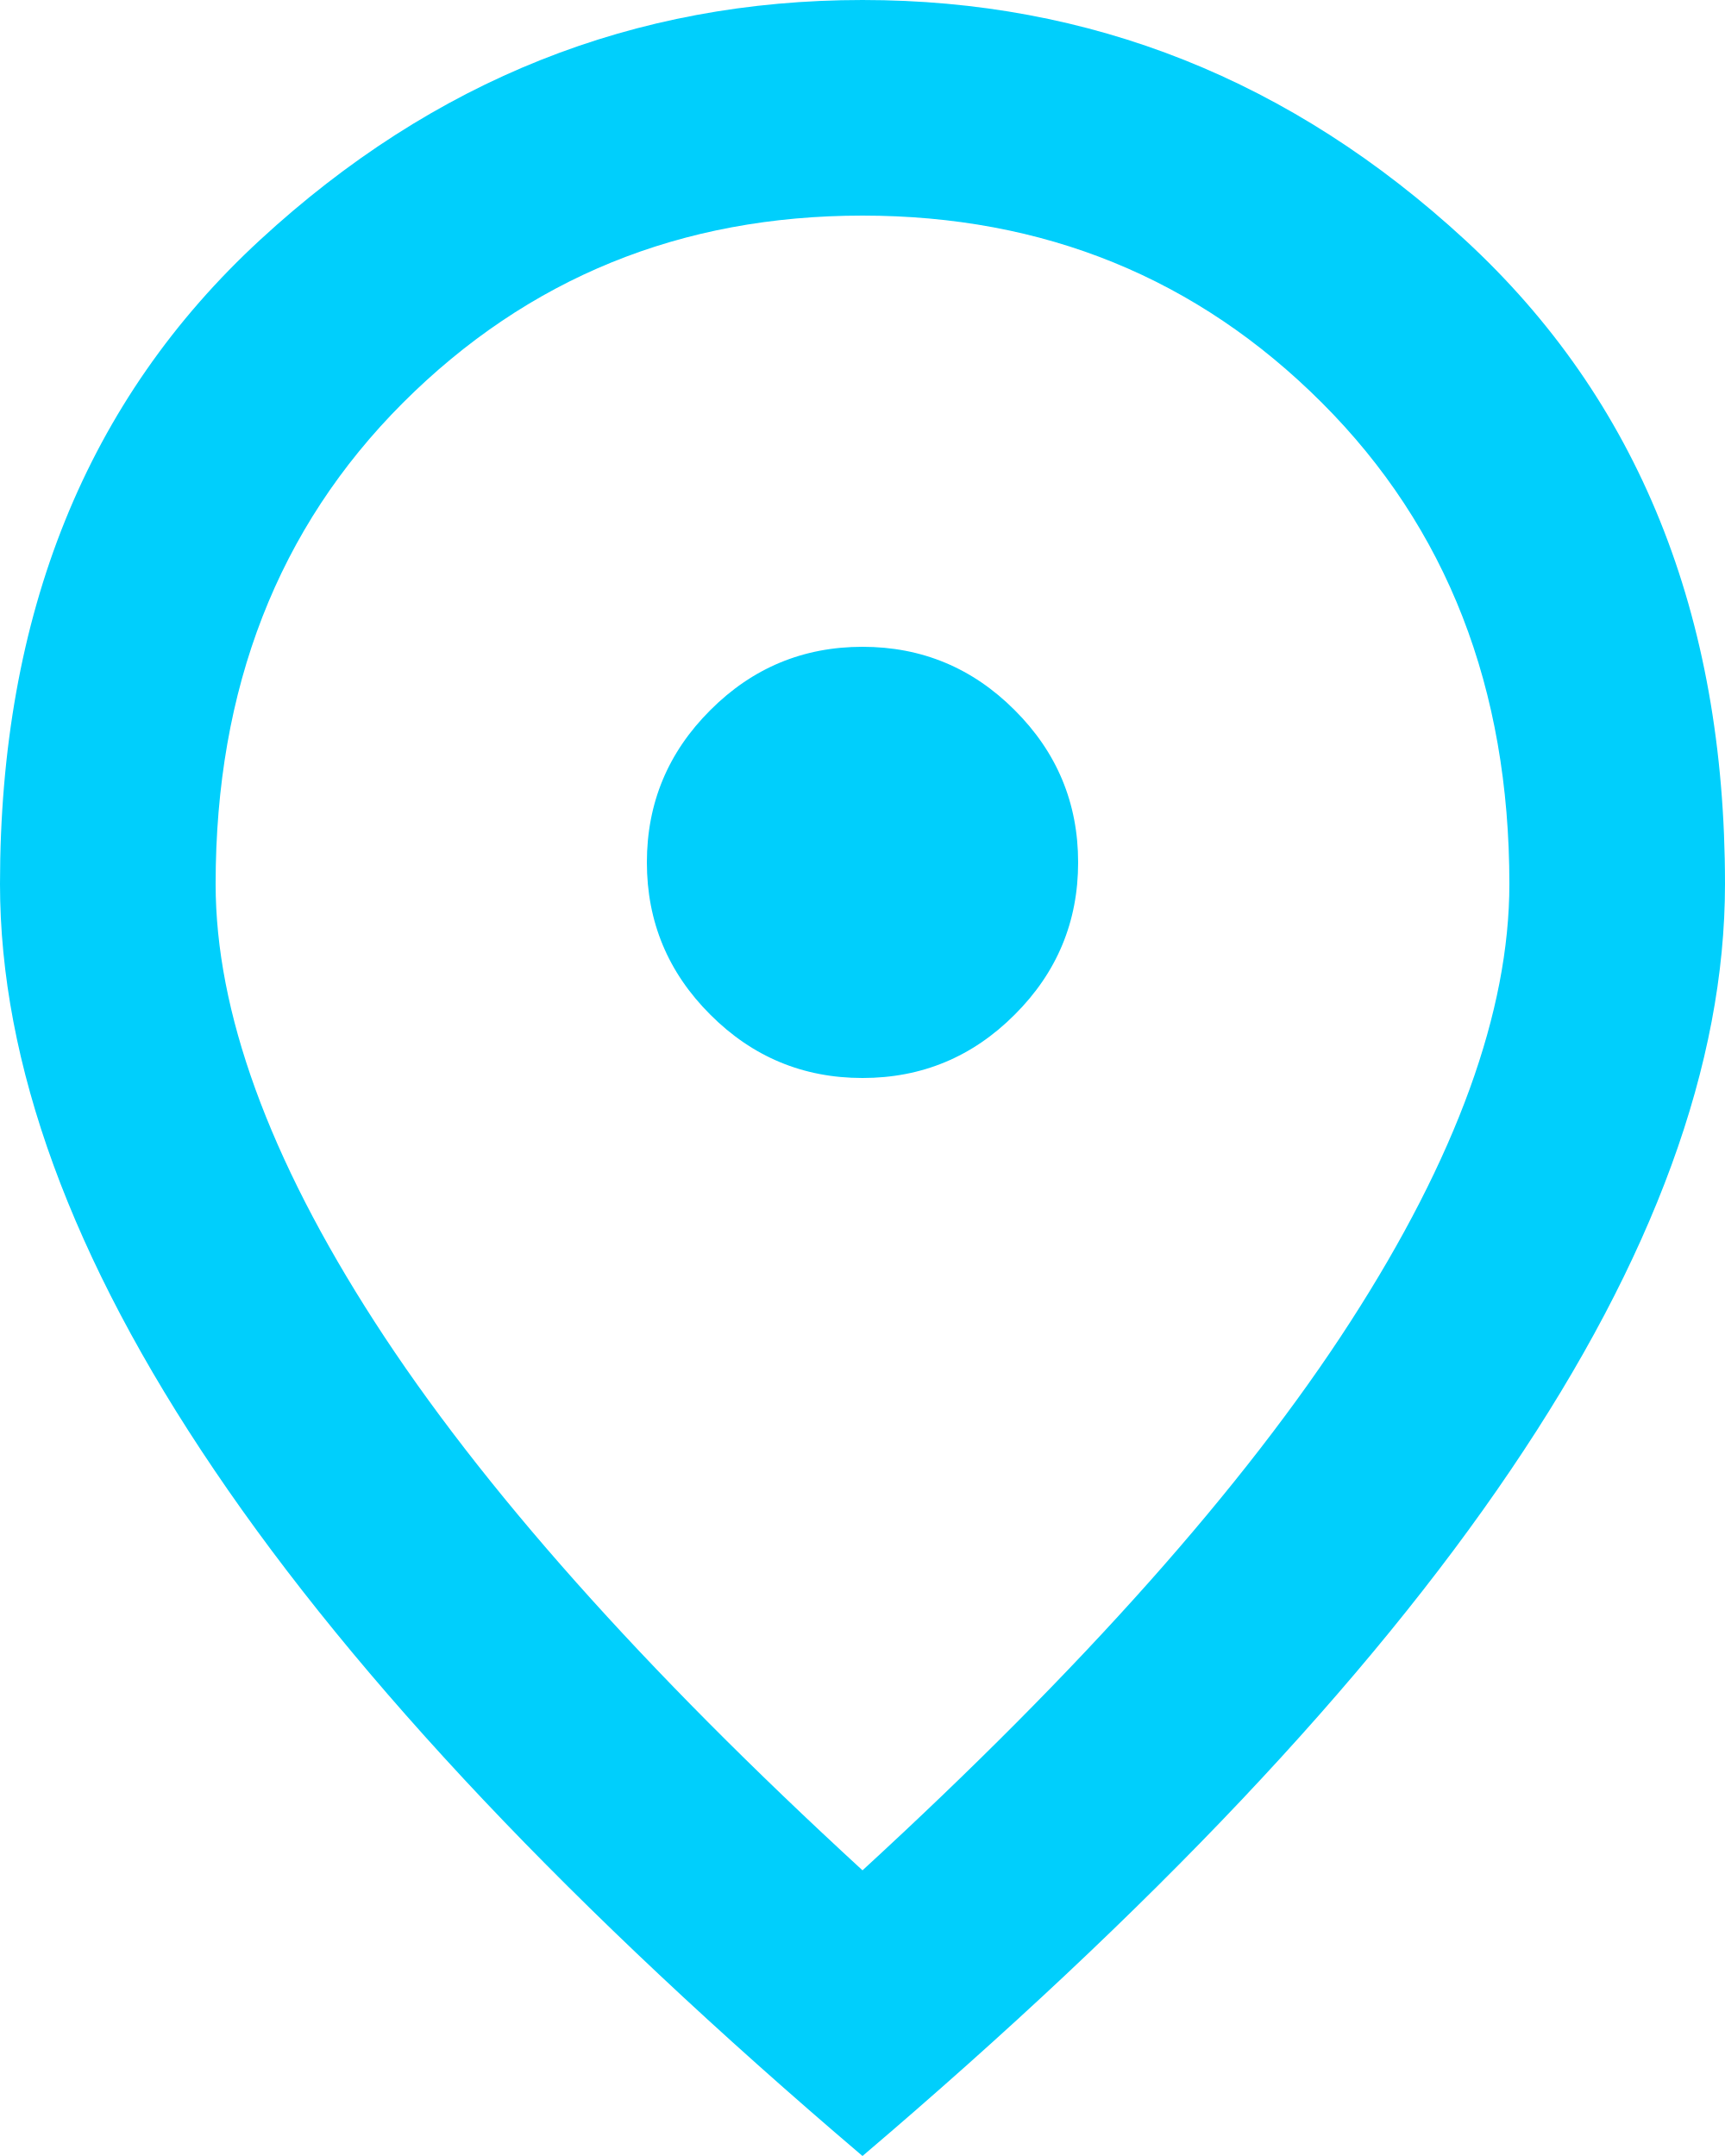
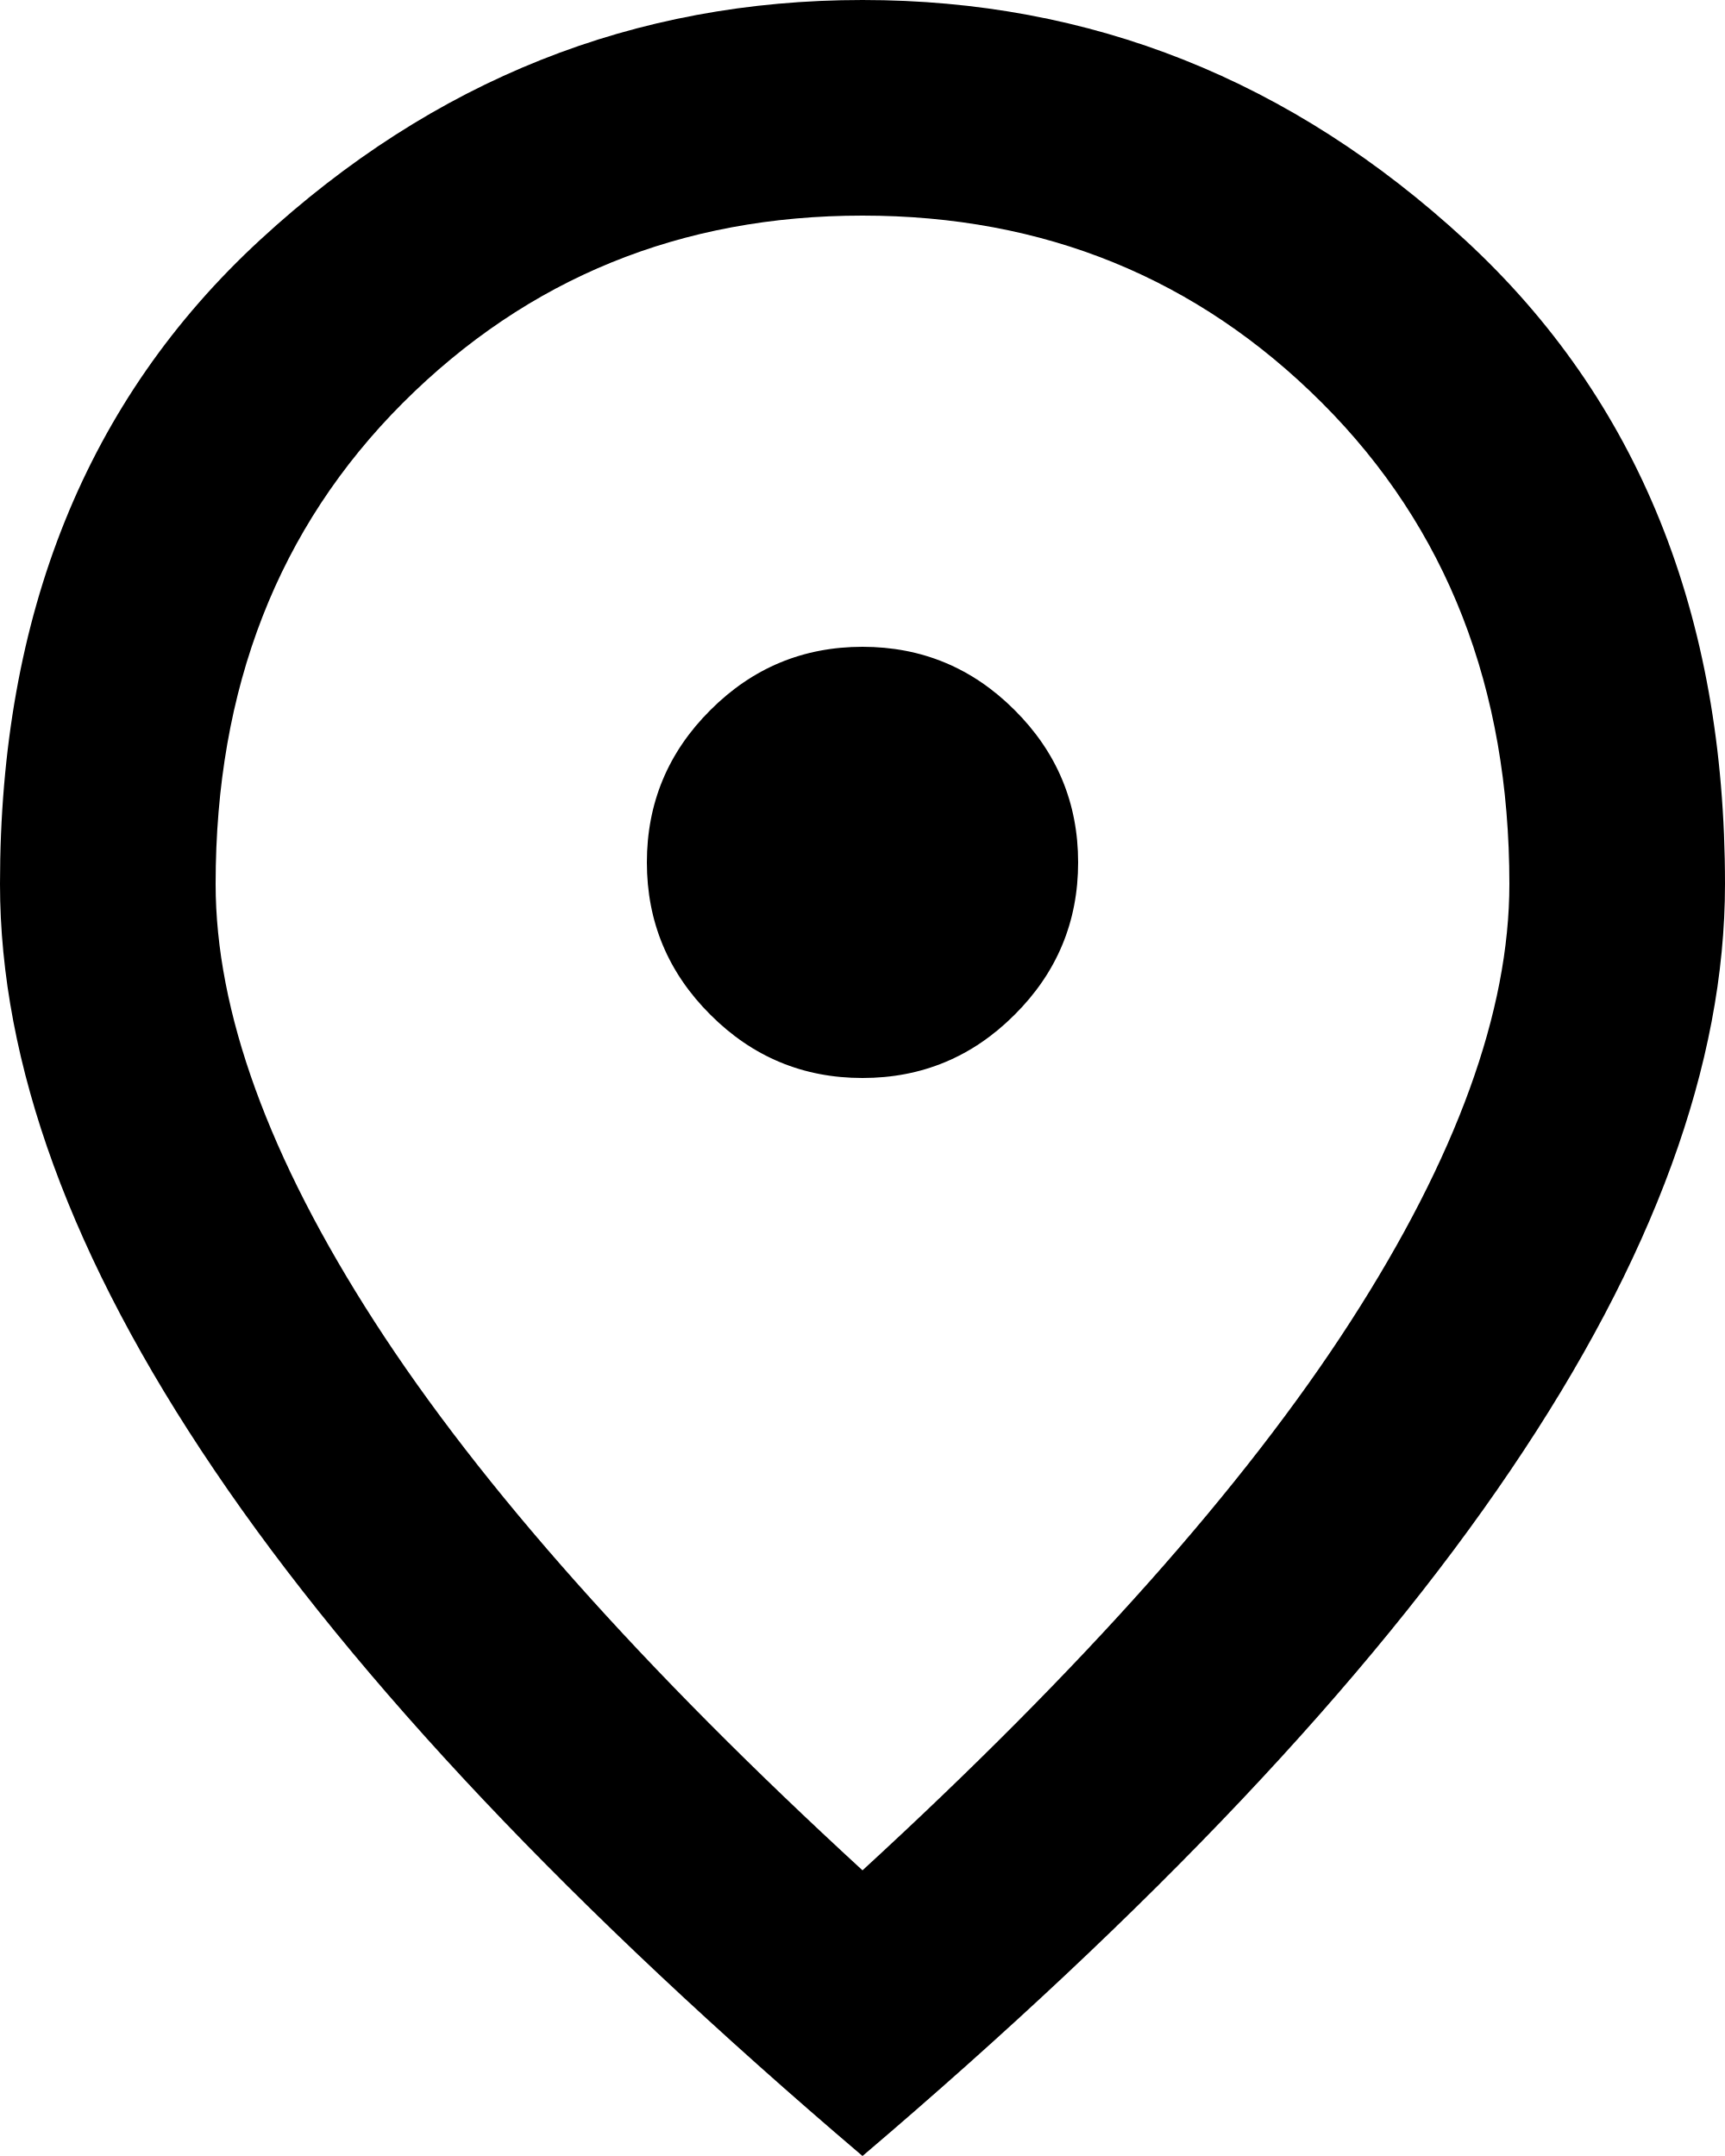
- <svg xmlns="http://www.w3.org/2000/svg" width="16" height="20" viewBox="0 0 16 20" fill="none">
-   <path d="M8 10C8.55 10 9.021 9.804 9.412 9.412C9.804 9.021 10 8.55 10 8C10 7.45 9.804 6.979 9.412 6.588C9.021 6.196 8.55 6 8 6C7.45 6 6.979 6.196 6.588 6.588C6.196 6.979 6 7.45 6 8C6 8.55 6.196 9.021 6.588 9.412C6.979 9.804 7.45 10 8 10ZM8 17.35C10.033 15.483 11.542 13.787 12.525 12.262C13.508 10.738 14 9.383 14 8.2C14 6.383 13.421 4.896 12.262 3.737C11.104 2.579 9.683 2 8 2C6.317 2 4.896 2.579 3.737 3.737C2.579 4.896 2 6.383 2 8.2C2 9.383 2.492 10.738 3.475 12.262C4.458 13.787 5.967 15.483 8 17.35ZM8 20C5.317 17.717 3.312 15.596 1.988 13.637C0.662 11.679 0 9.867 0 8.2C0 5.7 0.804 3.708 2.413 2.225C4.021 0.742 5.883 0 8 0C10.117 0 11.979 0.742 13.588 2.225C15.196 3.708 16 5.7 16 8.2C16 9.867 15.338 11.679 14.012 13.637C12.688 15.596 10.683 17.717 8 20Z" fill="#00CFFC" />
+ <svg xmlns="http://www.w3.org/2000/svg" width="16" height="20" viewBox="0 0 16 20" fill="currentColor">
+   <path d="M8 10C8.55 10 9.021 9.804 9.412 9.412C9.804 9.021 10 8.55 10 8C10 7.45 9.804 6.979 9.412 6.588C9.021 6.196 8.55 6 8 6C7.45 6 6.979 6.196 6.588 6.588C6.196 6.979 6 7.45 6 8C6 8.55 6.196 9.021 6.588 9.412C6.979 9.804 7.45 10 8 10ZM8 17.35C10.033 15.483 11.542 13.787 12.525 12.262C13.508 10.738 14 9.383 14 8.2C14 6.383 13.421 4.896 12.262 3.737C11.104 2.579 9.683 2 8 2C6.317 2 4.896 2.579 3.737 3.737C2.579 4.896 2 6.383 2 8.2C2 9.383 2.492 10.738 3.475 12.262C4.458 13.787 5.967 15.483 8 17.35ZM8 20C5.317 17.717 3.312 15.596 1.988 13.637C0.662 11.679 0 9.867 0 8.2C0 5.7 0.804 3.708 2.413 2.225C4.021 0.742 5.883 0 8 0C10.117 0 11.979 0.742 13.588 2.225C15.196 3.708 16 5.7 16 8.2C16 9.867 15.338 11.679 14.012 13.637C12.688 15.596 10.683 17.717 8 20Z" fill="currentColor" />
</svg>
